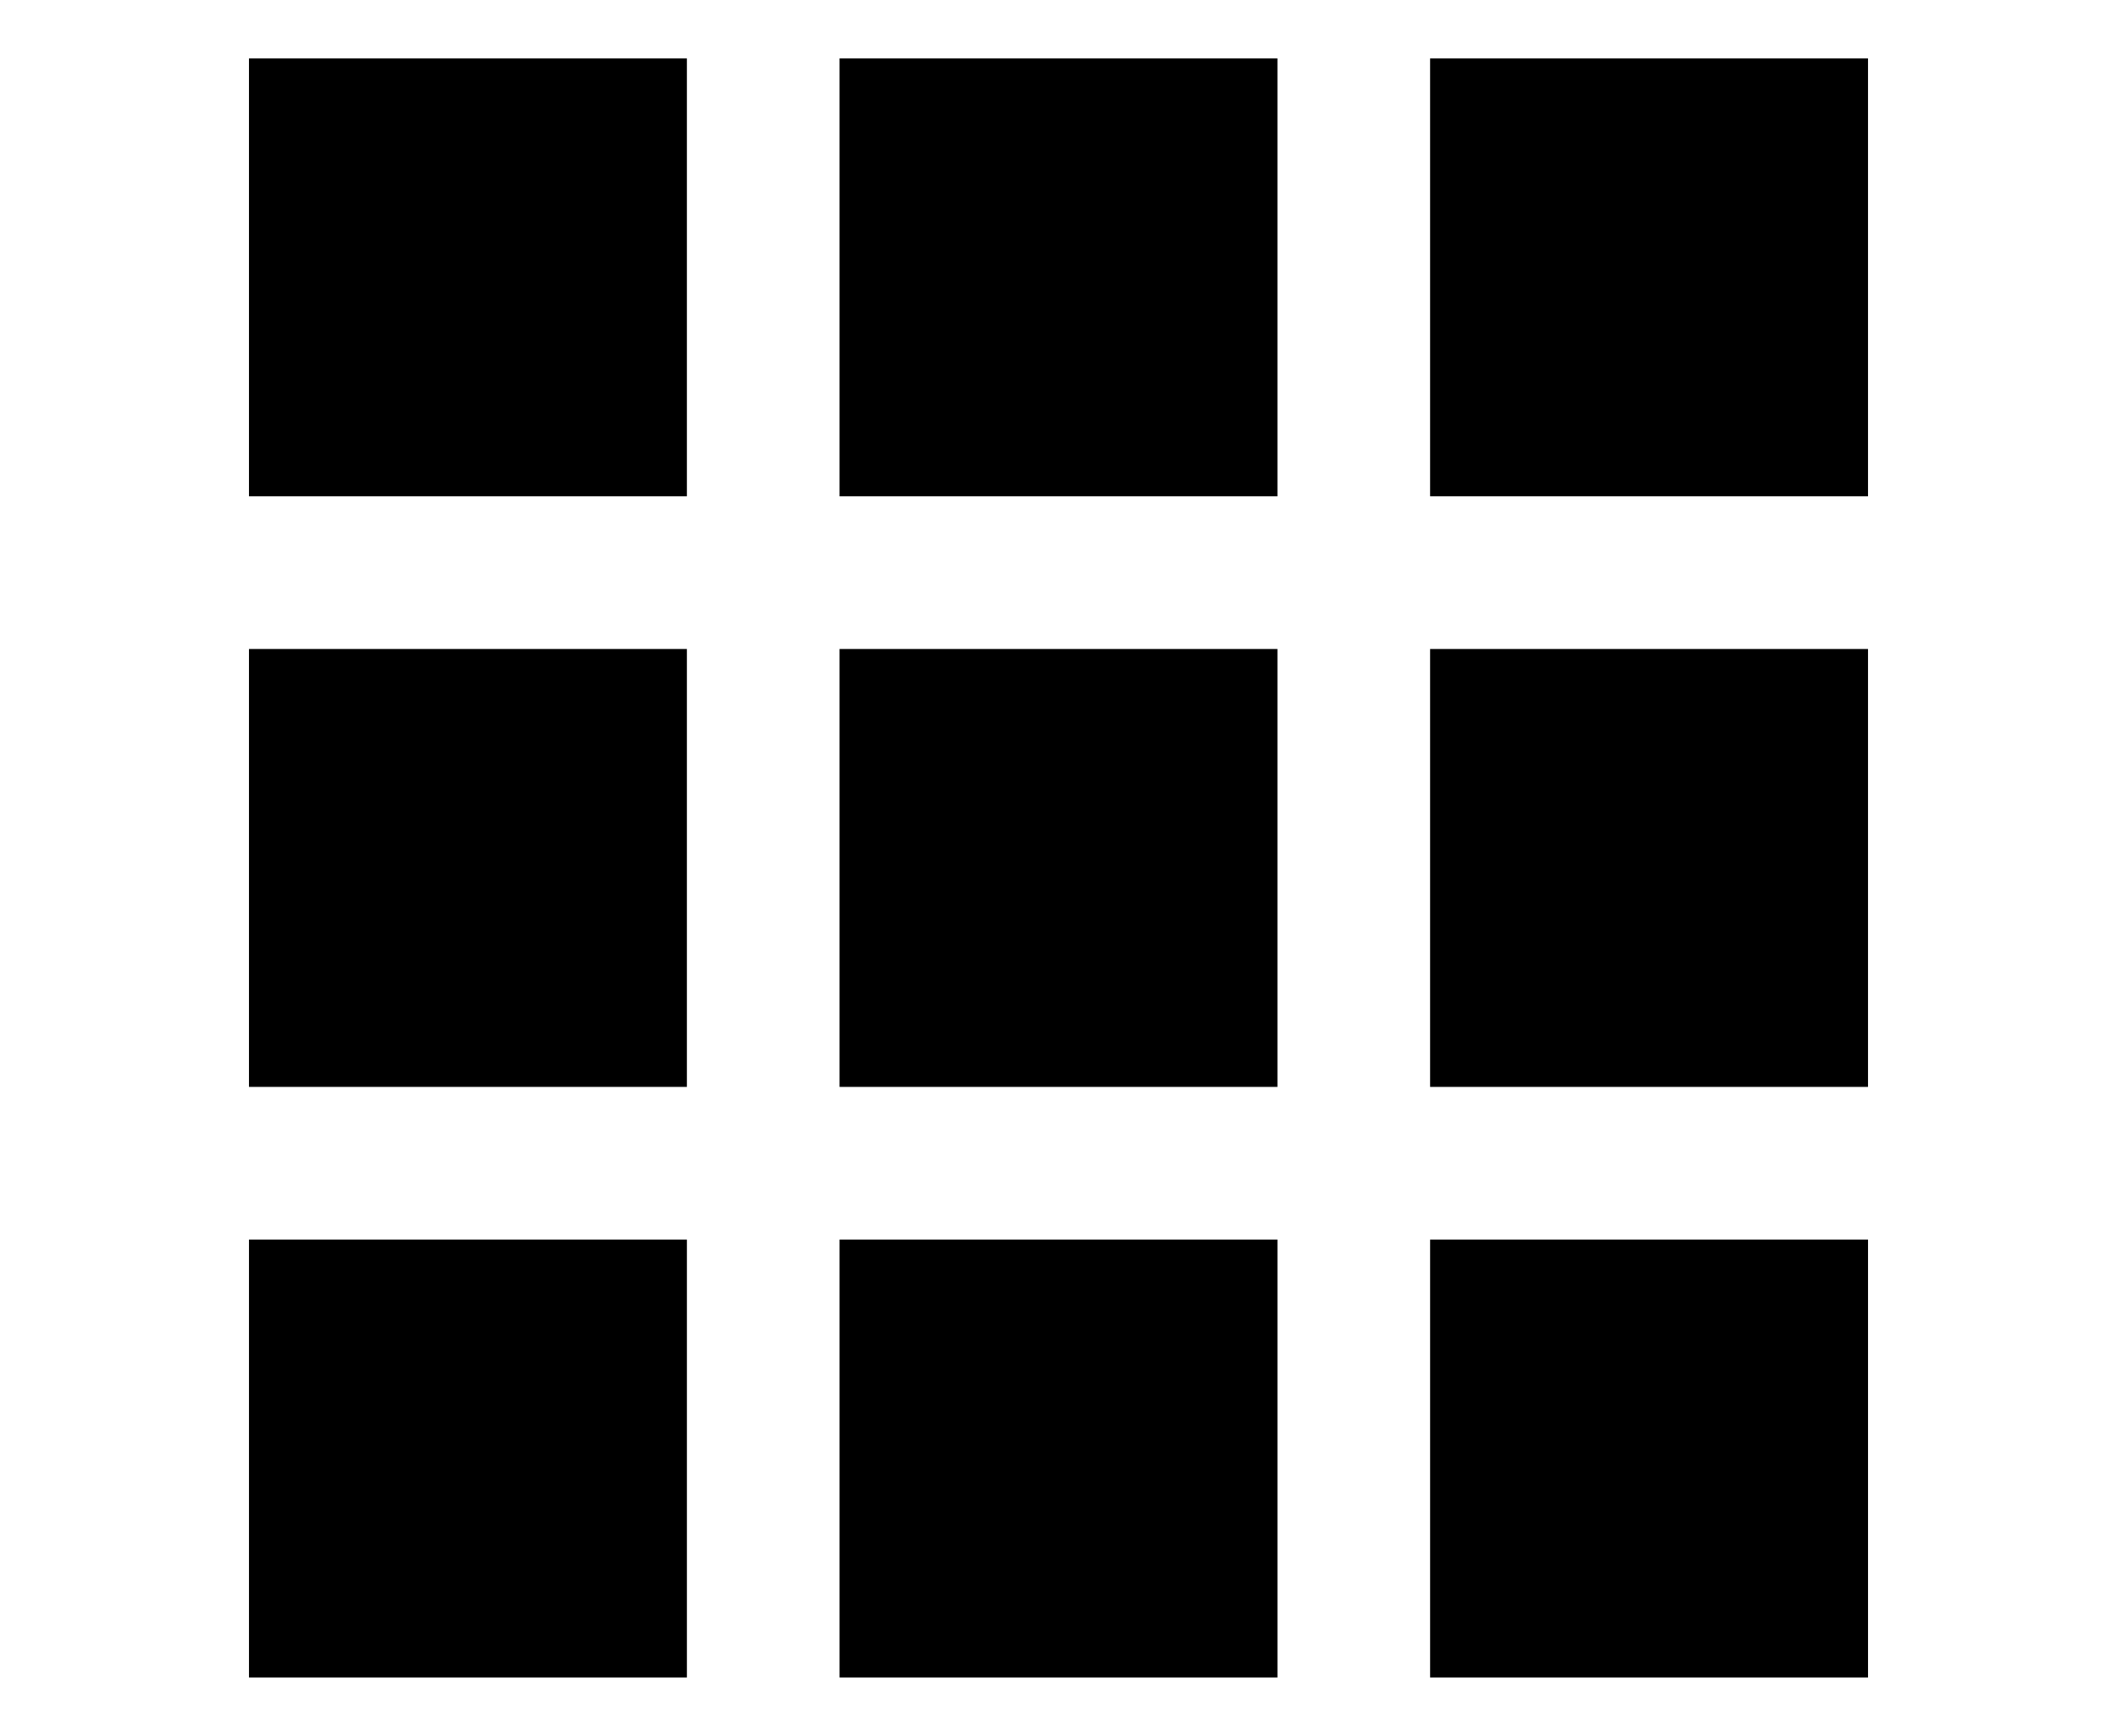
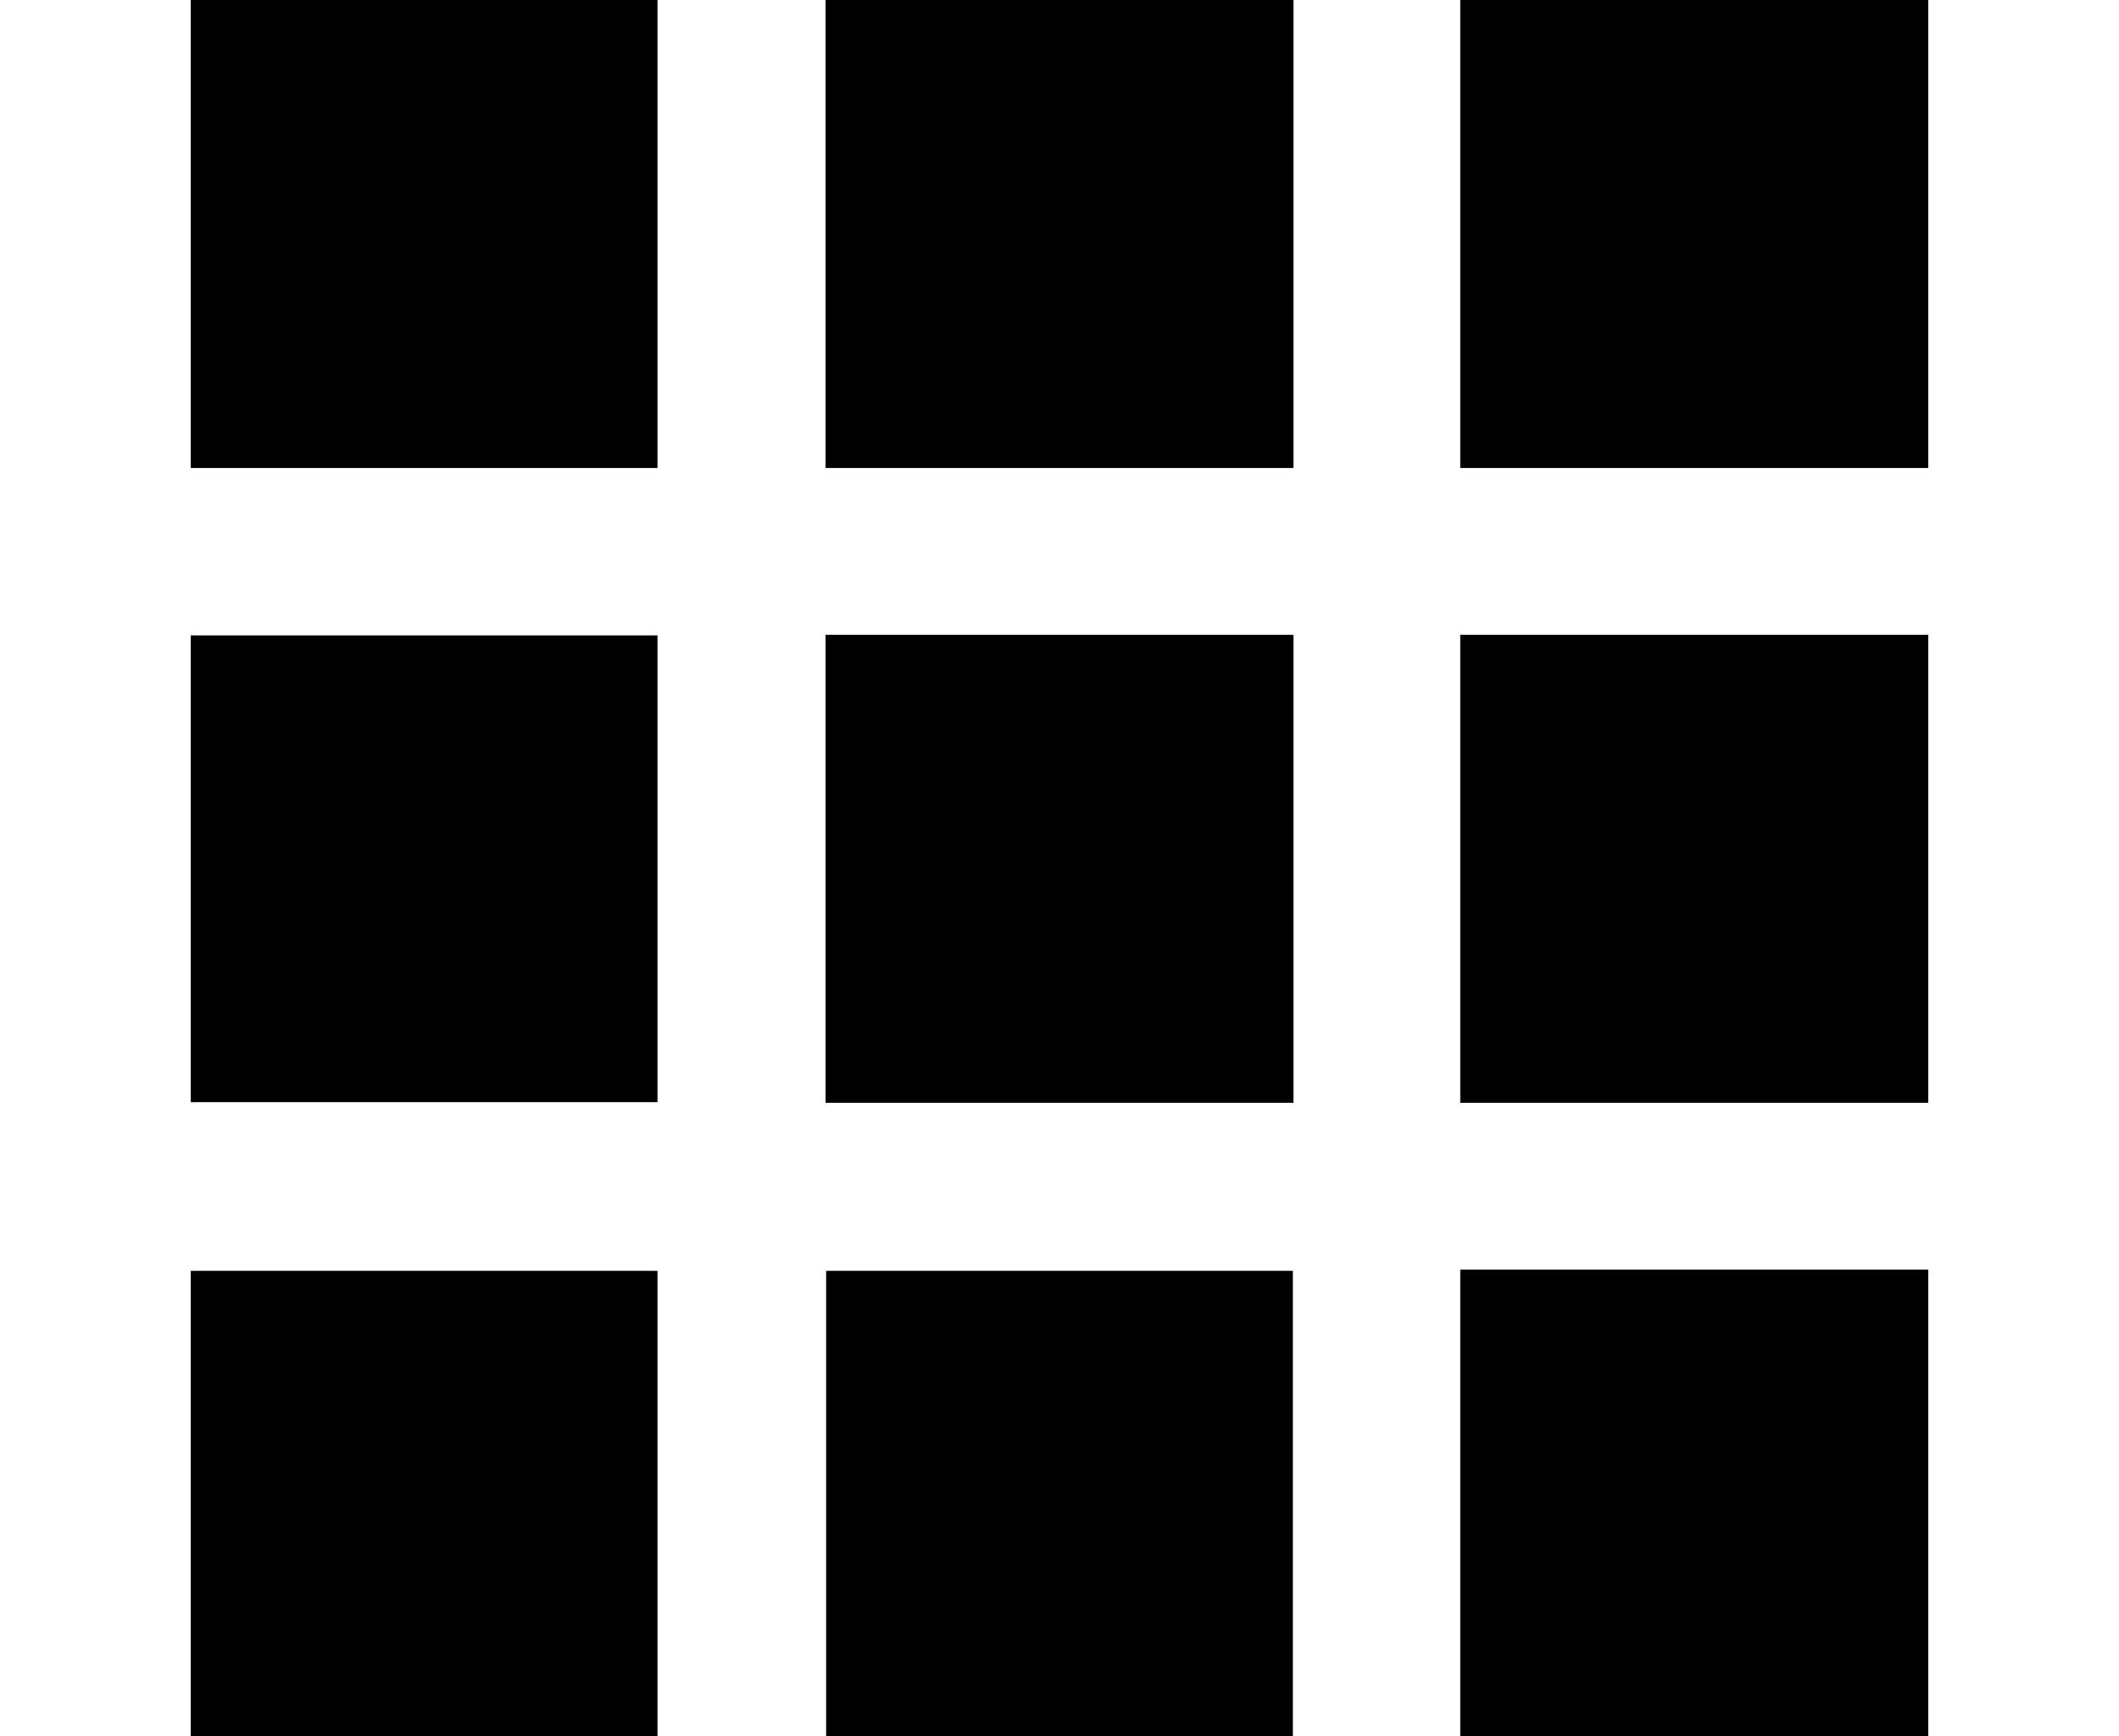
- <svg xmlns="http://www.w3.org/2000/svg" class="btn-sort" version="1.1" x="0px" y="0px" viewBox="0 0 282 231.225" enable-background="new 0 0 282 231.225" xml:space="preserve">
-   <g id="Layer_1" display="none">
-     <g display="inline">
-       <rect y="7.779" width="282" height="44.999" />
-       <rect y="93.113" width="282" height="45" />
-       <rect y="178.446" width="282" height="44.999" />
-     </g>
-   </g>
-   <g id="Layer_3" display="none">
-     <rect x="0" y="93.113" transform="matrix(0.7071 0.7071 -0.7071 0.7071 123.0486 -65.84)" display="inline" width="282.001" height="44.999" />
-     <rect x="-0.001" y="93.113" transform="matrix(0.7071 -0.7071 0.7071 0.7071 -40.4529 133.5636)" display="inline" width="282" height="44.999" />
-   </g>
-   <g id="Layer_4">
-     <rect x="33.166" y="7.779" width="58.333" height="58.332" />
-     <rect x="111.833" y="7.779" width="58.333" height="58.332" />
-     <rect x="190.5" y="7.779" width="58.333" height="58.331" />
-     <rect x="33.166" y="86.446" width="58.333" height="58.332" />
-     <rect x="111.833" y="86.447" width="58.333" height="58.332" />
-     <rect x="190.5" y="86.447" width="58.333" height="58.332" />
-     <rect x="33.167" y="165.112" width="58.333" height="58.332" />
-     <rect x="111.834" y="165.112" width="58.333" height="58.332" />
-     <rect x="190.501" y="165.112" width="58.333" height="58.332" />
-   </g>
+ <svg xmlns="http://www.w3.org/2000/svg" class="btn-sort" version="1.1" x="0px" y="0px" viewBox="0 0 282 231" overflow="visible" enable-background="new 0 0 282 231" xml:space="preserve">
+   <defs>
+ 	</defs>
+   <rect y="7.779" display="none" width="282" height="44.999" />
+   <rect y="93.113" display="none" width="282" height="45" />
+   <rect y="178.446" display="none" width="282" height="44.999" />
+   <rect x="0" y="93.113" transform="matrix(0.7071 0.7071 -0.7071 0.7071 123.0486 -65.84)" display="none" width="282.001" height="44.999" />
+   <rect x="-0.001" y="93.113" transform="matrix(0.7071 -0.7071 0.7071 0.7071 -40.4529 133.5636)" display="none" width="282" height="44.999" />
+   <rect x="194.334" width="62.278" height="62.278" />
+   <rect x="194.334" y="84.473" width="62.278" height="62.278" />
+   <rect x="194.334" y="168.946" width="62.278" height="62.278" />
+   <rect x="109.861" width="62.278" height="62.278" />
+   <rect x="109.944" y="169.113" width="62.112" height="62.111" />
+   <rect x="25.388" width="62.111" height="62.278" />
+   <rect x="25.388" y="84.556" width="62.111" height="62.111" />
+   <rect x="25.388" y="169.113" width="62.111" height="62.111" />
+   <rect x="109.861" y="84.473" width="62.278" height="62.278" />
</svg>
